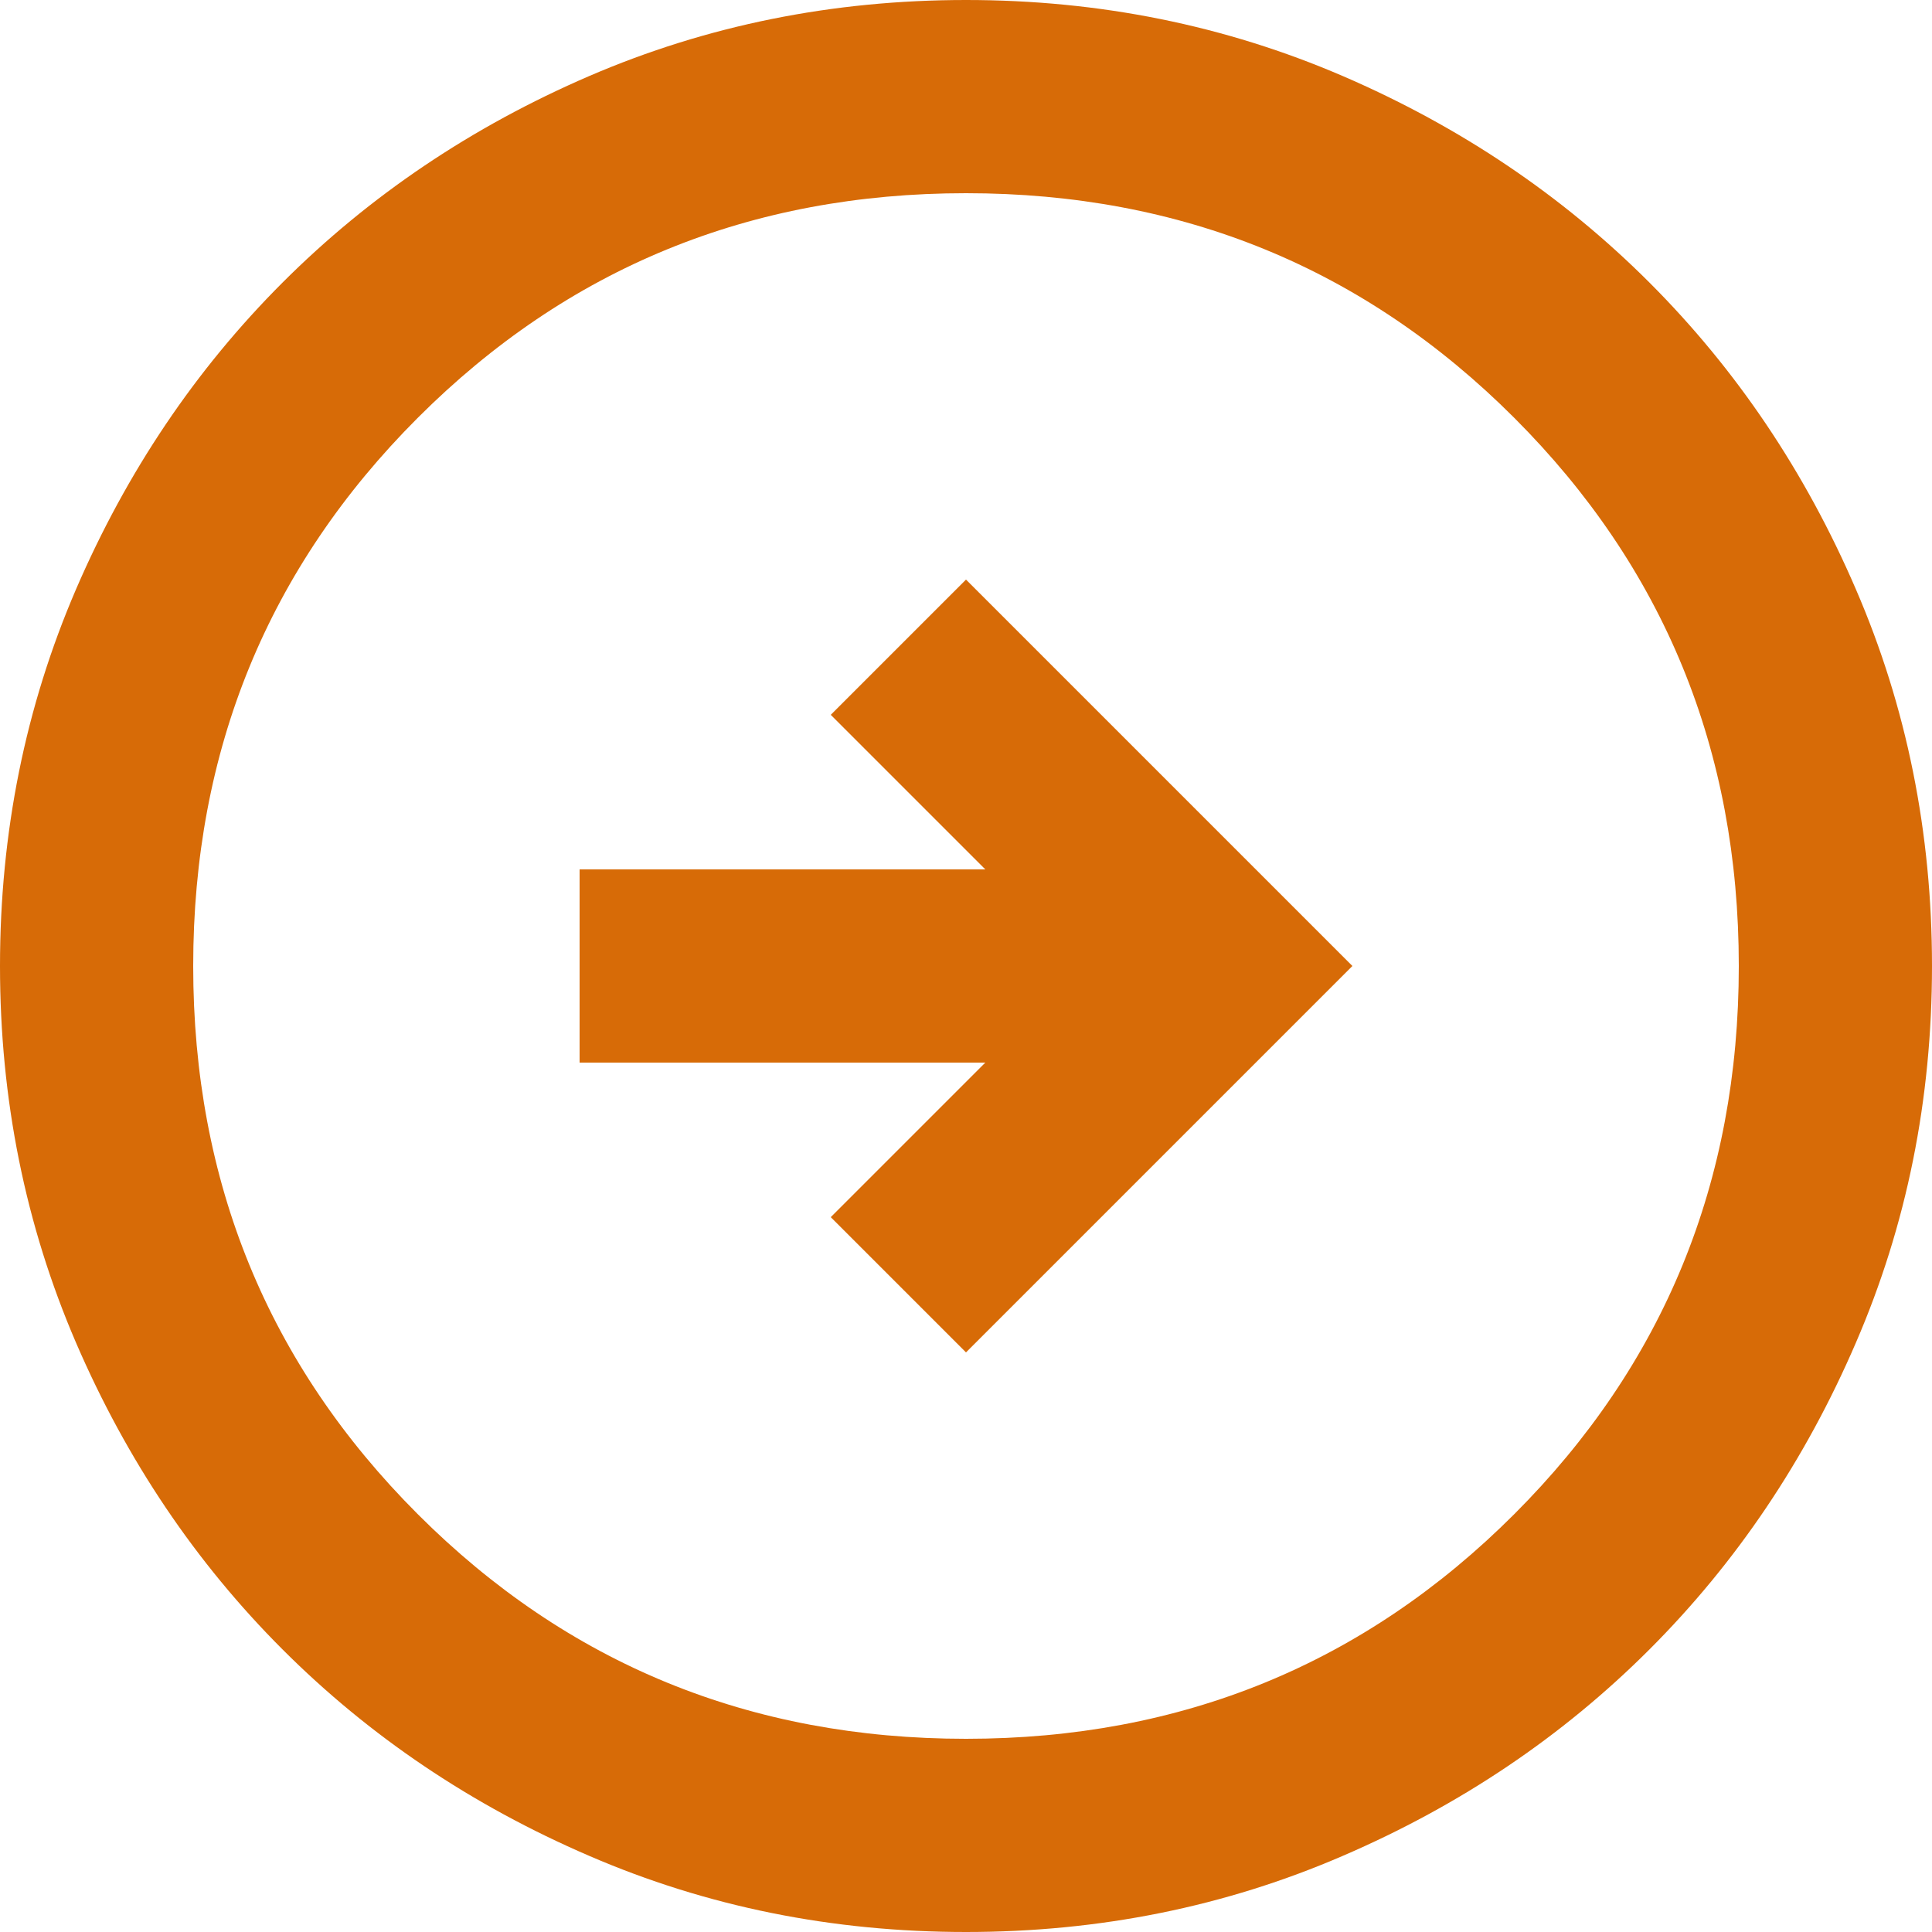
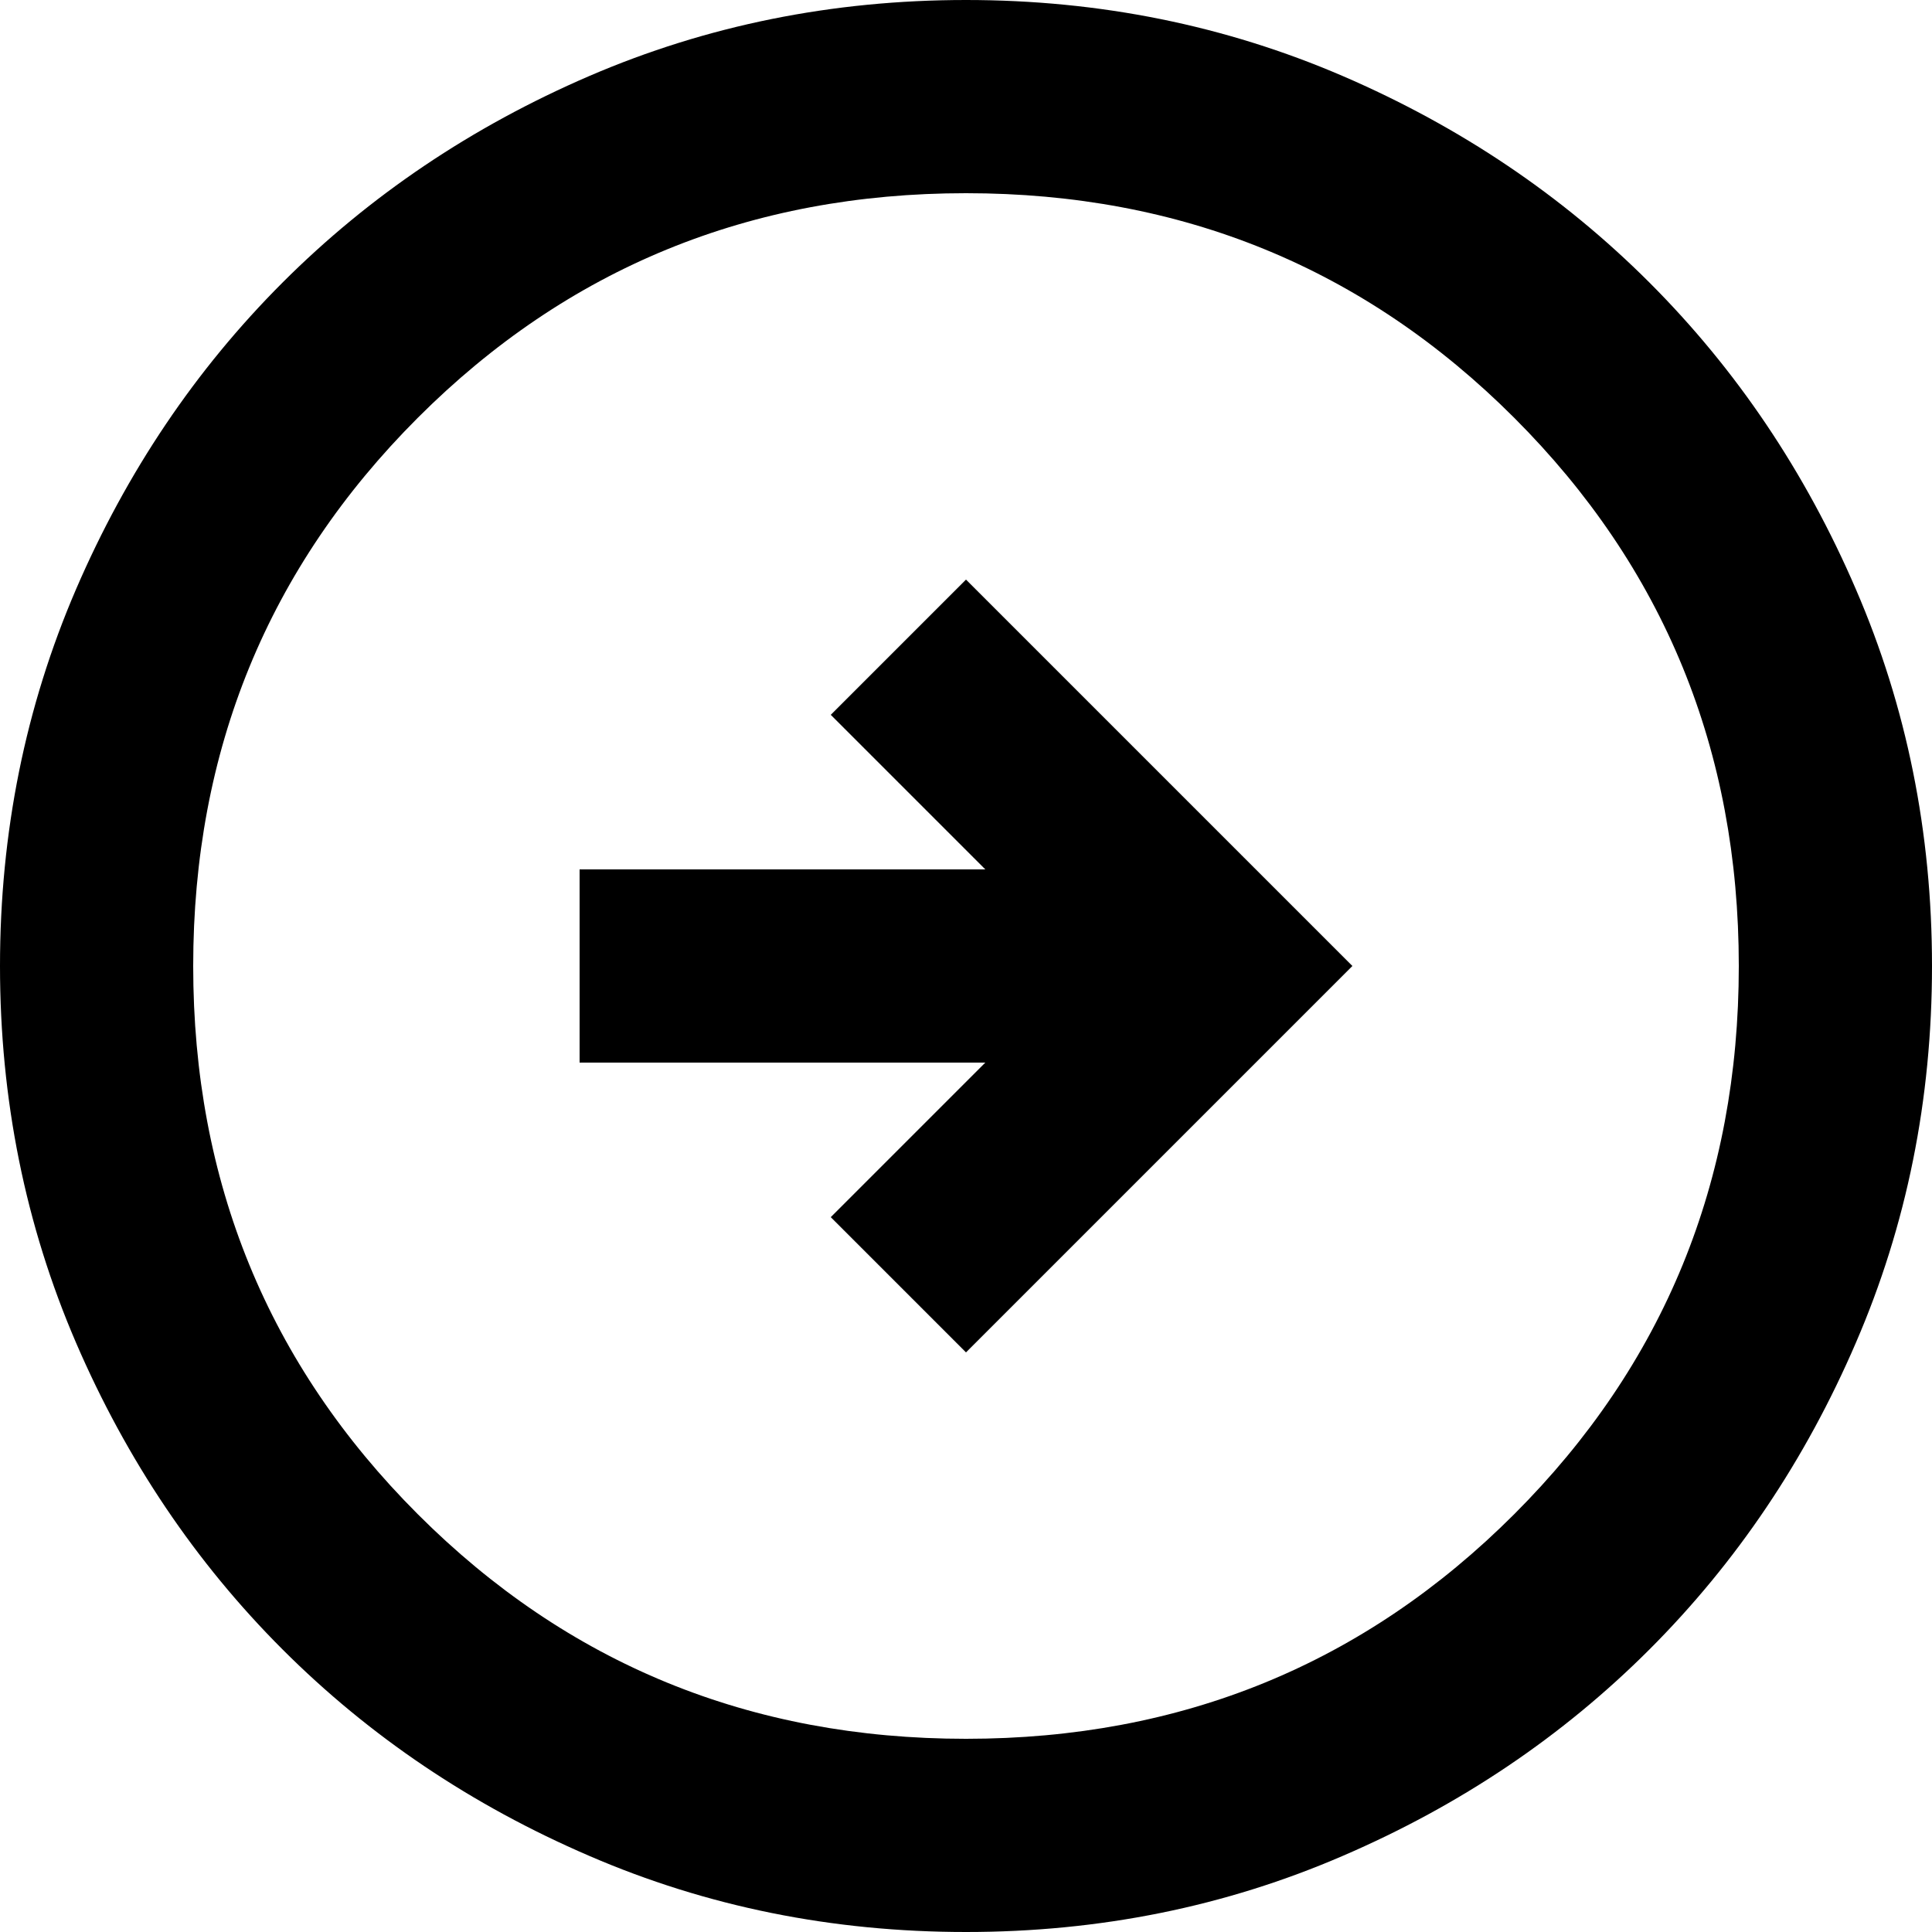
- <svg xmlns="http://www.w3.org/2000/svg" width="20" height="20" viewBox="0 0 20 20" fill="none">
-   <path d="M10 14L14 10L10 6L8.6 7.4L10.2 9H6V11H10.2L8.6 12.6L10 14ZM10 20C8.617 20 7.317 19.738 6.1 19.212C4.883 18.688 3.825 17.975 2.925 17.075C2.025 16.175 1.312 15.117 0.787 13.9C0.263 12.683 0 11.383 0 10C0 8.617 0.263 7.317 0.787 6.1C1.312 4.883 2.025 3.825 2.925 2.925C3.825 2.025 4.883 1.312 6.1 0.787C7.317 0.263 8.617 0 10 0C11.383 0 12.683 0.263 13.9 0.787C15.117 1.312 16.175 2.025 17.075 2.925C17.975 3.825 18.688 4.883 19.212 6.1C19.738 7.317 20 8.617 20 10C20 11.383 19.738 12.683 19.212 13.9C18.688 15.117 17.975 16.175 17.075 17.075C16.175 17.975 15.117 18.688 13.9 19.212C12.683 19.738 11.383 20 10 20ZM10 18C12.233 18 14.125 17.225 15.675 15.675C17.225 14.125 18 12.233 18 10C18 7.767 17.225 5.875 15.675 4.325C14.125 2.775 12.233 2 10 2C7.767 2 5.875 2.775 4.325 4.325C2.775 5.875 2 7.767 2 10C2 12.233 2.775 14.125 4.325 15.675C5.875 17.225 7.767 18 10 18Z" fill="#D76B07" />
+ <svg xmlns="http://www.w3.org/2000/svg" width="20" height="20" viewBox="0 0 20 20">
+   <path d="M10 14L14 10L10 6L8.6 7.4L10.2 9H6V11H10.2L8.6 12.6L10 14ZM10 20C8.617 20 7.317 19.738 6.1 19.212C4.883 18.688 3.825 17.975 2.925 17.075C2.025 16.175 1.312 15.117 0.787 13.9C0.263 12.683 0 11.383 0 10C0 8.617 0.263 7.317 0.787 6.1C1.312 4.883 2.025 3.825 2.925 2.925C3.825 2.025 4.883 1.312 6.1 0.787C7.317 0.263 8.617 0 10 0C11.383 0 12.683 0.263 13.9 0.787C15.117 1.312 16.175 2.025 17.075 2.925C17.975 3.825 18.688 4.883 19.212 6.1C19.738 7.317 20 8.617 20 10C20 11.383 19.738 12.683 19.212 13.9C18.688 15.117 17.975 16.175 17.075 17.075C16.175 17.975 15.117 18.688 13.9 19.212C12.683 19.738 11.383 20 10 20ZM10 18C12.233 18 14.125 17.225 15.675 15.675C17.225 14.125 18 12.233 18 10C18 7.767 17.225 5.875 15.675 4.325C14.125 2.775 12.233 2 10 2C7.767 2 5.875 2.775 4.325 4.325C2.775 5.875 2 7.767 2 10C2 12.233 2.775 14.125 4.325 15.675C5.875 17.225 7.767 18 10 18Z" />
</svg>
